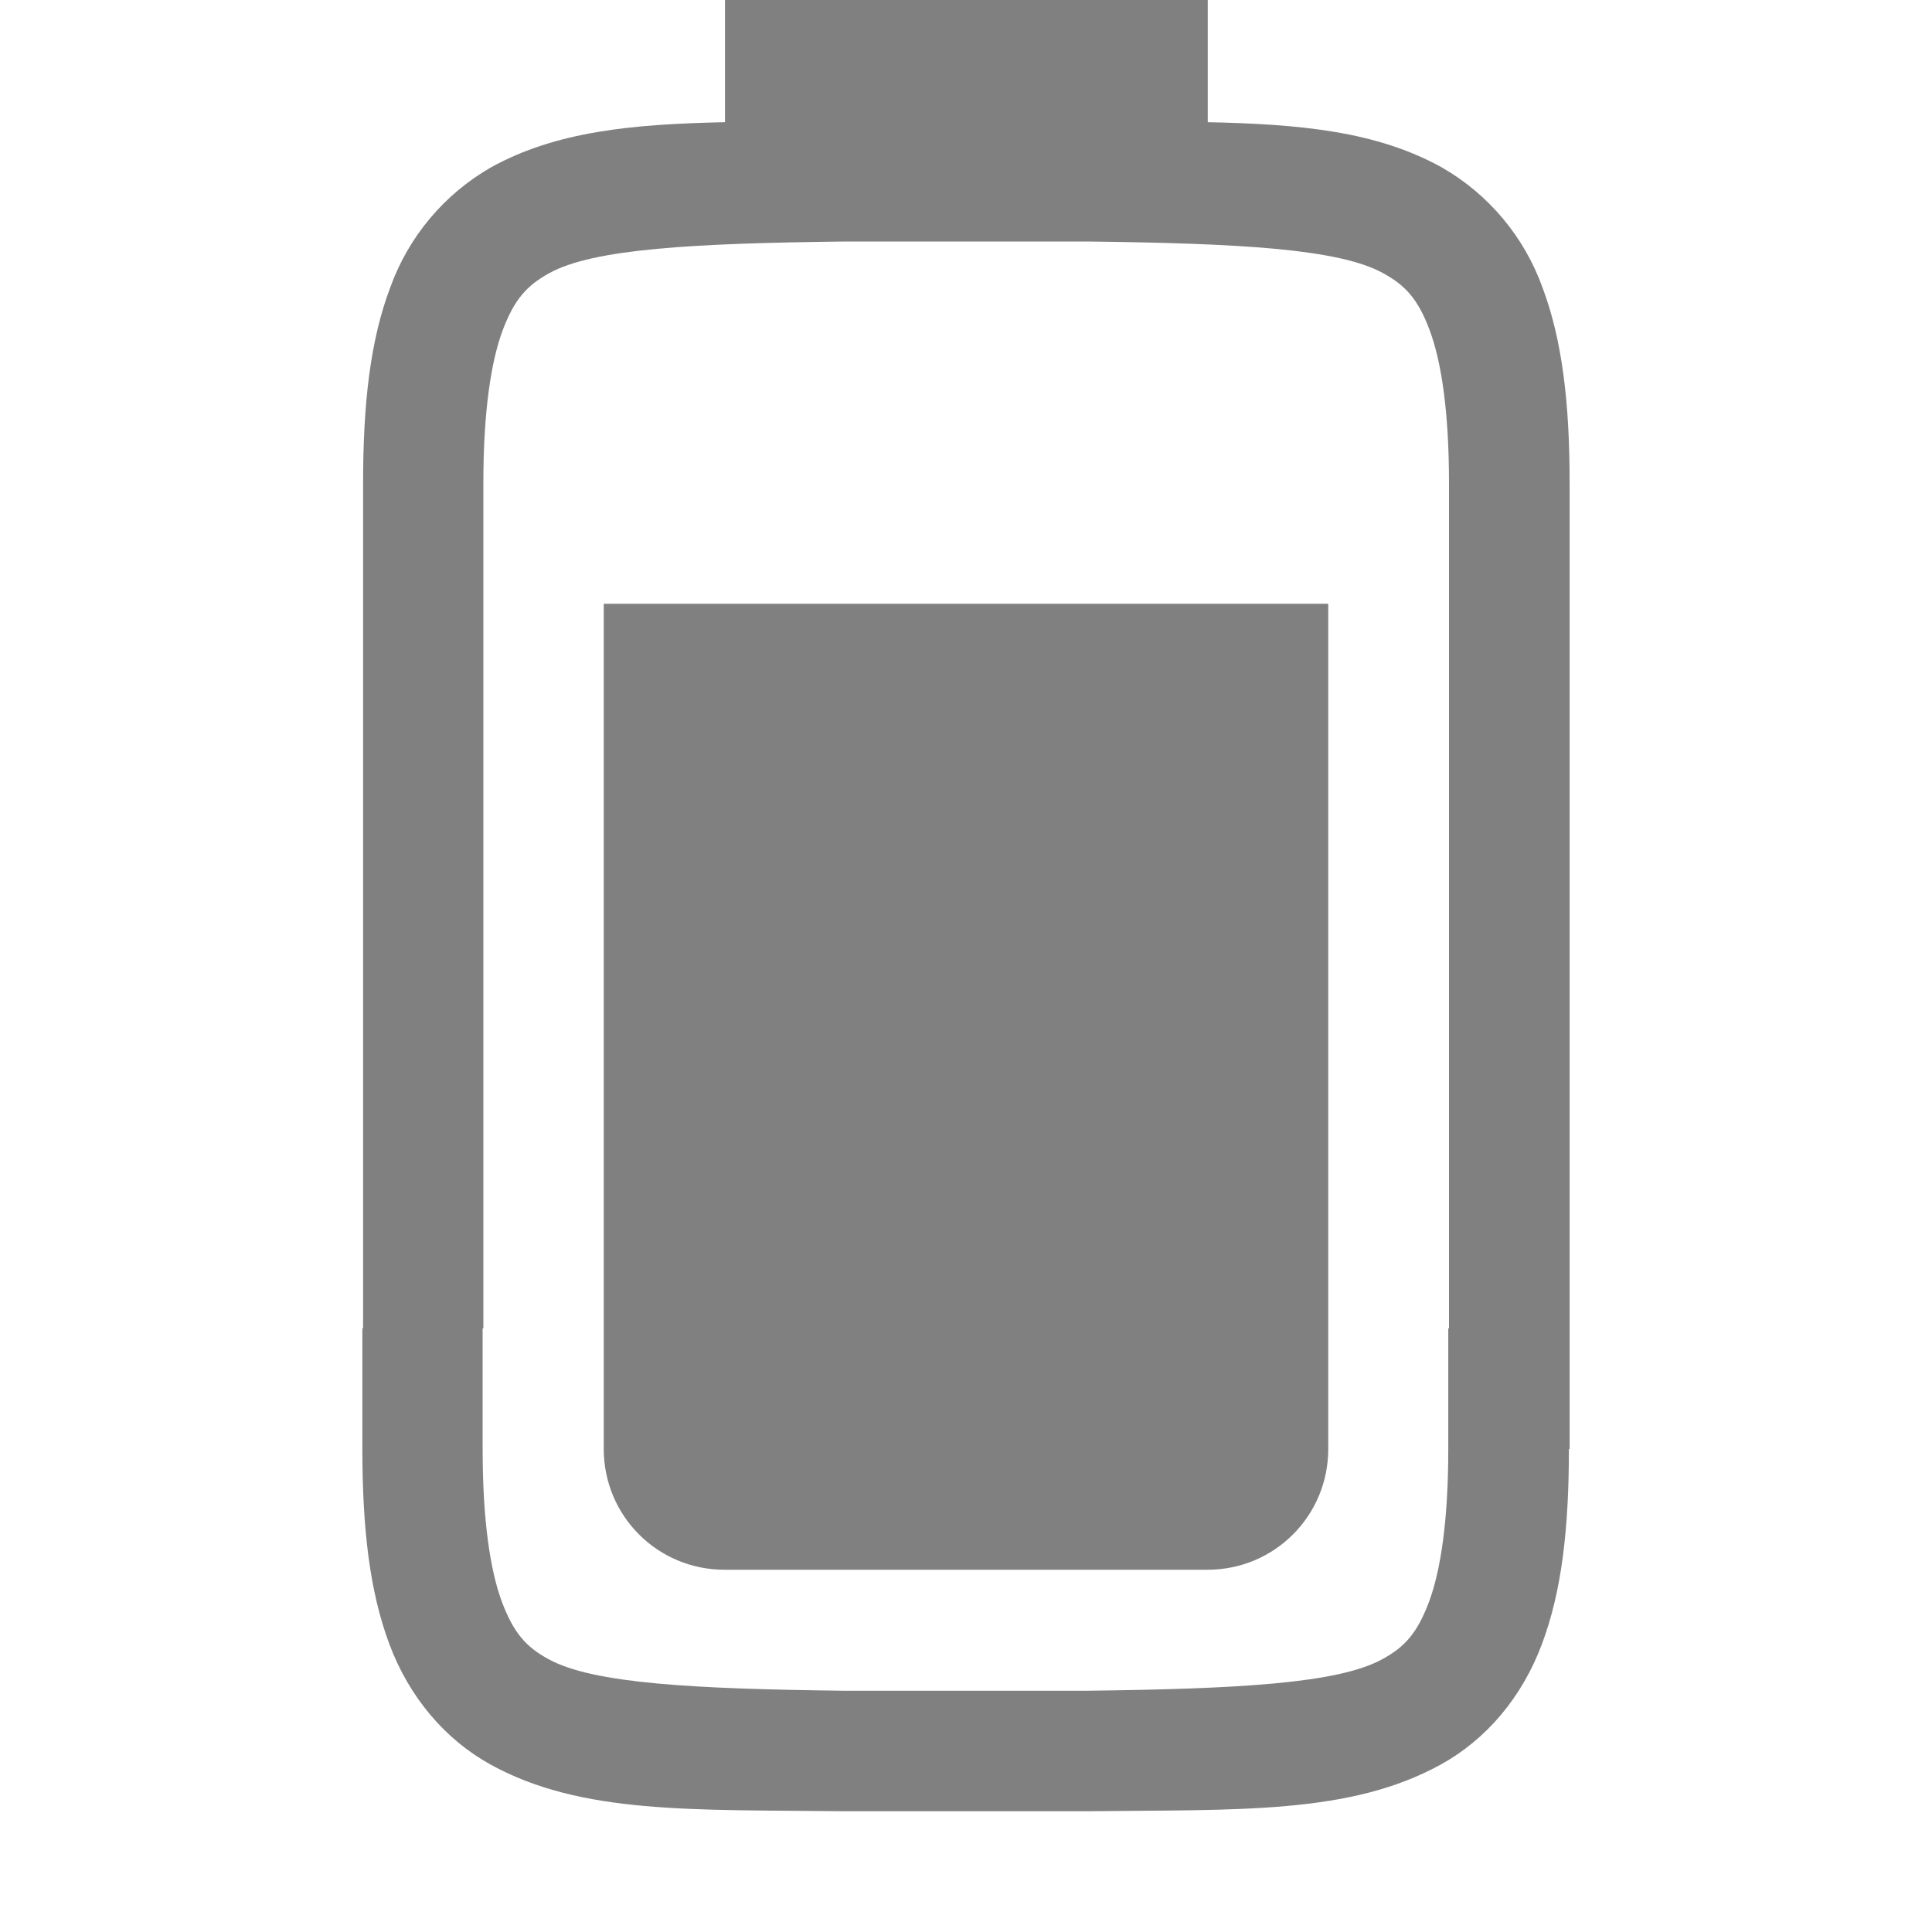
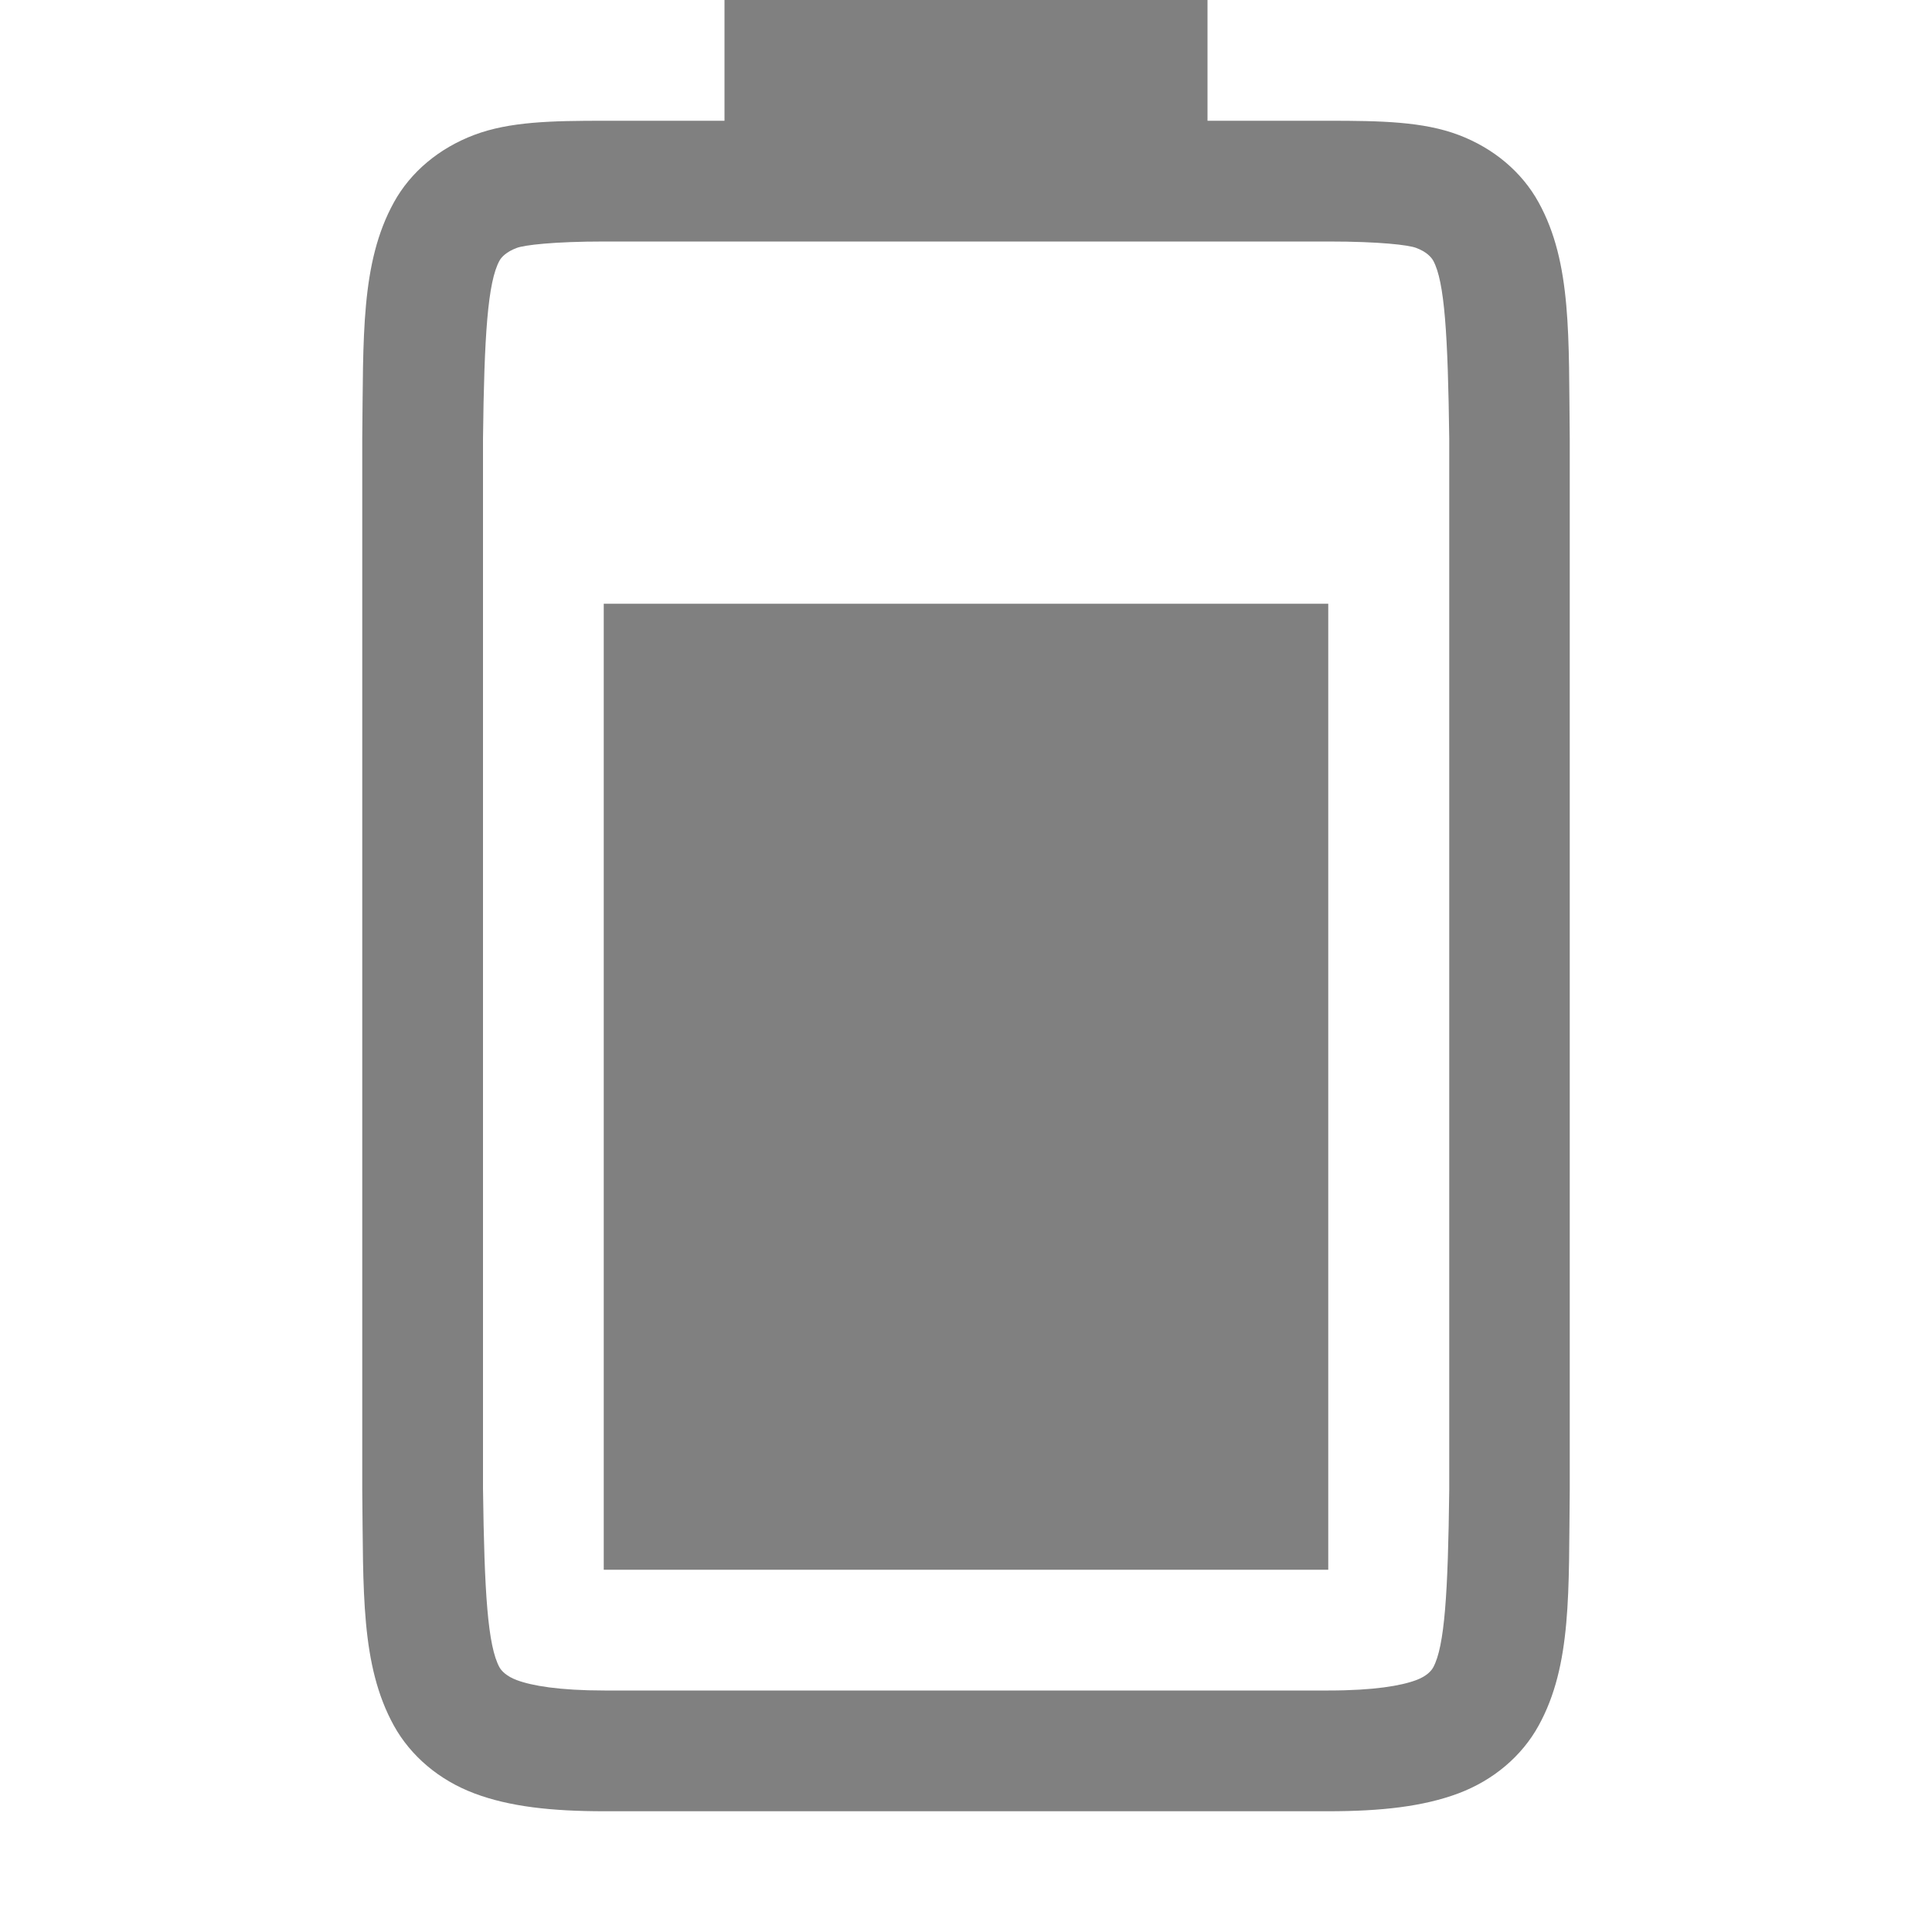
<svg xmlns="http://www.w3.org/2000/svg" version="1.1" viewBox="0 0 16 16">
-   <path d="m6.004 0v1.012c-0.771 0.016-1.398 0.076-1.936 0.373a1.879 1.88 0 0 0-0.837 0.998c-0.165 0.437-0.224 0.96-0.224 1.617v7h-0.006v1c0 0.658 0.06 1.179 0.224 1.617 0.164 0.439 0.462 0.789 0.837 0.996 0.753 0.415 1.673 0.372 2.93 0.387h2.01c1.257-0.015 2.177 0.028 2.93-0.387 0.376-0.207 0.673-0.557 0.837-0.996 0.165-0.438 0.224-0.959 0.224-1.617h0.006v-8c0-0.657-0.06-1.18-0.224-1.617a1.879 1.88 0 0 0-0.837-0.998c-0.538-0.297-1.165-0.357-1.936-0.373v-1.012zm0.999 2h1.999c1.259 0.015 2.086 0.06 2.452 0.262 0.184 0.101 0.289 0.213 0.386 0.473 0.097 0.26 0.16 0.674 0.16 1.266v7h-0.006v1c0 0.592-0.063 1.006-0.16 1.266-0.098 0.259-0.201 0.373-0.385 0.473-0.365 0.202-1.195 0.247-2.454 0.262h-1.999c-1.258-0.015-2.089-0.06-2.454-0.262-0.184-0.1-0.287-0.214-0.385-0.473-0.097-0.26-0.16-0.674-0.16-1.266v-1h0.006v-7c0-0.592 0.063-1.006 0.16-1.266 0.098-0.26 0.203-0.372 0.386-0.473 0.366-0.202 1.192-0.247 2.452-0.262z" enable-background="new" fill="#808080" />
-   <path d="m5 5v7c0 0.554 0.446 1 1 1h4c0.554 0 1-0.446 1-1v-7h-6z" fill="#808080" stroke-width="5" />
+   <g transform="translate(-1013 67)" fill="#808080" label="status">
+     <path d="m1018-54v-8h6v8z" color="#000000" />
+     <path d="m1016-54.662c0.01 0.839-0.015 1.451 0.262 1.953 0.139 0.251 0.374 0.451 0.666 0.561 0.292 0.11 0.64 0.148 1.078 0.148h5.994c0.438 0 0.786-0.039 1.078-0.148 0.292-0.11 0.526-0.31 0.664-0.561 0.277-0.502 0.248-1.114 0.258-1.953v-2e-3 -8.703-2e-3c-0.01-0.839 0.019-1.453-0.258-1.955-0.138-0.251-0.372-0.449-0.664-0.559-0.292-0.11-0.64-0.117-1.078-0.117h-1v-1h-4v1h-0.994c-0.438 0-0.786 7e-3 -1.078 0.117-0.292 0.11-0.528 0.308-0.666 0.559-0.277 0.502-0.252 1.116-0.262 1.955v2e-3 8.703zm1-0.014v-8.691c0.01-0.853 0.039-1.298 0.137-1.475 0.016-0.029 0.057-0.073 0.143-0.105 0.061-0.023 0.299-0.053 0.727-0.053h5.994c0.427 0 0.664 0.029 0.727 0.053 0.086 0.032 0.125 0.077 0.141 0.105 0.095 0.172 0.122 0.618 0.133 1.475v8.693 0.012c-0.01 0.854-0.038 1.298-0.133 1.471-0.016 0.029-0.055 0.073-0.141 0.105-0.123 0.046-0.348 0.086-0.727 0.086h-5.994c-0.378 0-0.604-0.04-0.727-0.086-0.086-0.032-0.127-0.077-0.143-0.105-0.098-0.178-0.126-0.62-0.137-1.484z" color="#000000" color-rendering="auto" image-rendering="auto" shape-rendering="auto" solid-color="#000000" style="font-feature-settings:normal;font-variant-alternates:normal;font-variant-caps:normal;font-variant-ligatures:none;font-variant-numeric:normal;font-variant-position:normal;isolation:auto;mix-blend-mode:normal;shape-padding:0;text-decoration-color:#000000;text-decoration-line:none;text-decoration-style:solid;text-indent:0;text-transform:none;white-space:normal" />
+   </g>
</svg>
